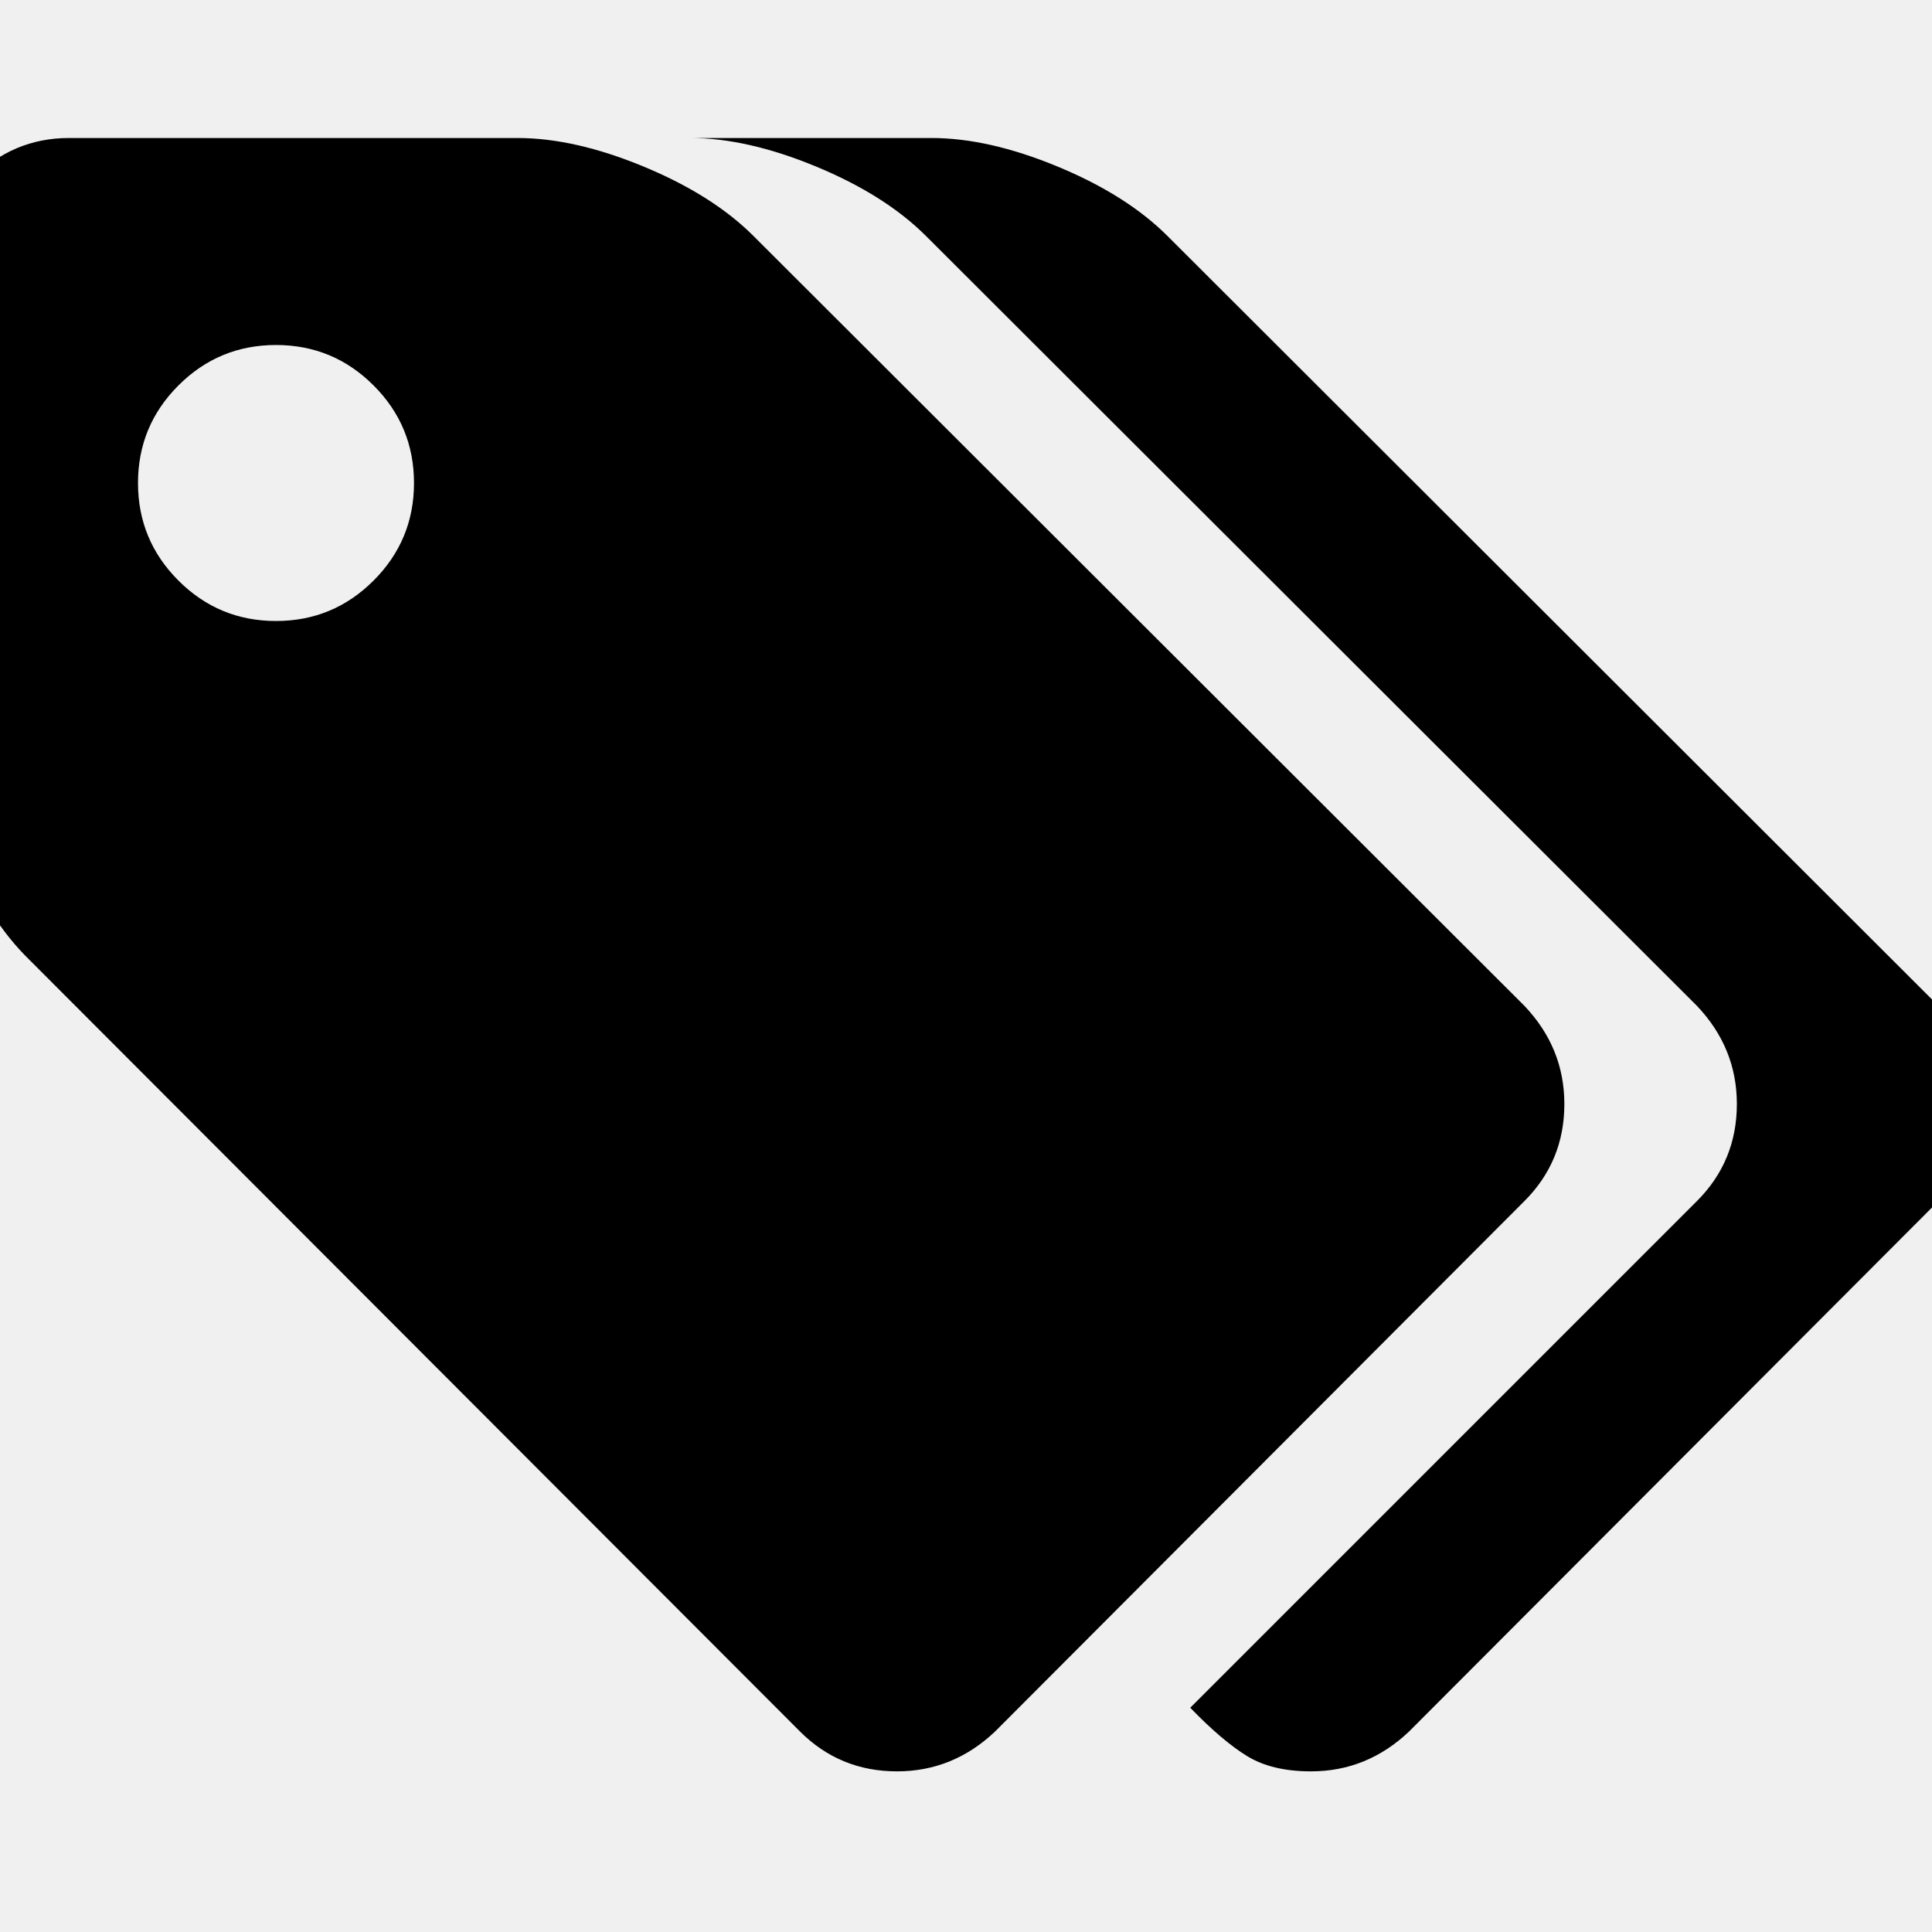
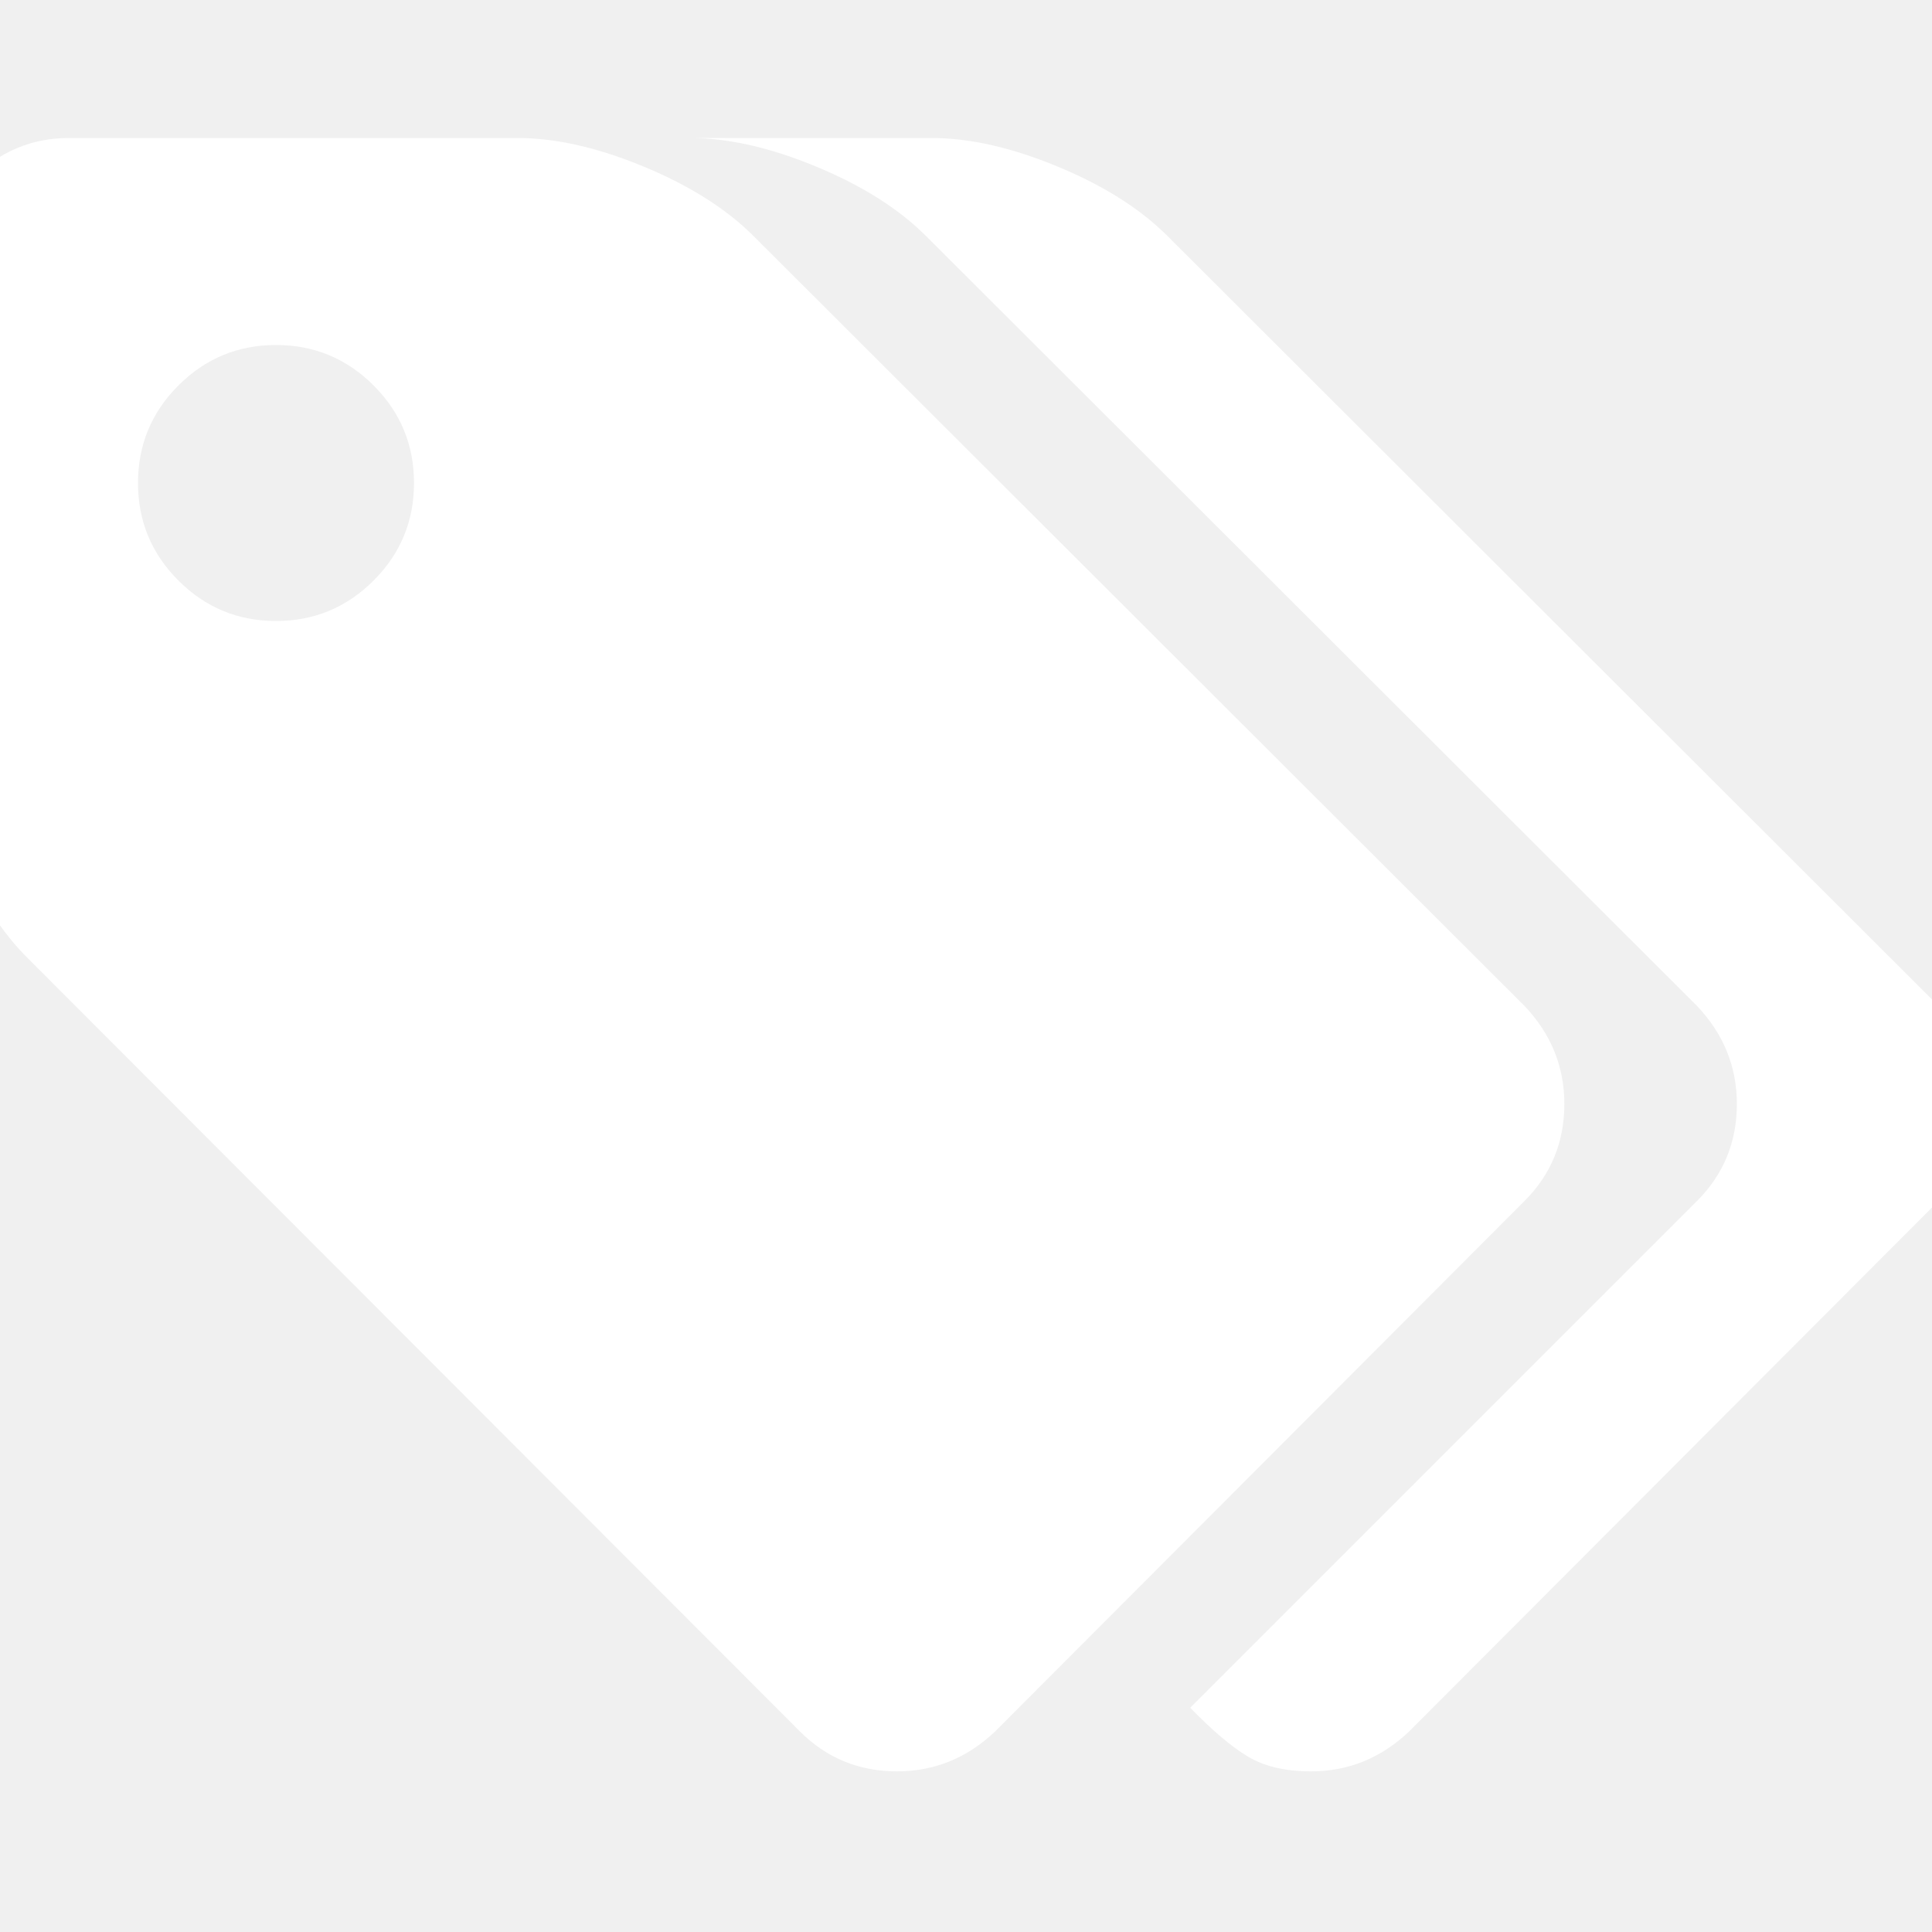
<svg xmlns="http://www.w3.org/2000/svg" width="1792" height="1792" viewBox="0 0 1792 1792">
-   <path d="M384 448q0-53-37.5-90.5t-90.5-37.5-90.5 37.5-37.5 90.5 37.5 90.5 90.5 37.5 90.5-37.5 37.5-90.5zm1067 576q0 53-37 90l-491 492q-39 37-91 37-53 0-90-37l-715-716q-38-37-64.5-101t-26.5-117v-416q0-52 38-90t90-38h416q53 0 117 26.5t102 64.5l715 714q37 39 37 91zm384 0q0 53-37 90l-491 492q-39 37-91 37-36 0-59-14t-53-45l470-470q37-37 37-90 0-52-37-91l-715-714q-38-38-102-64.5t-117-26.5h224q53 0 117 26.5t102 64.5l715 714q37 39 37 91z" />
+   <path fill="#ffffff" d="M384 448q0-53-37.5-90.5t-90.5-37.5-90.5 37.5-37.5 90.5 37.5 90.5 90.5 37.5 90.5-37.5 37.5-90.5zm1067 576q0 53-37 90l-491 492q-39 37-91 37-53 0-90-37l-715-716q-38-37-64.5-101t-26.5-117v-416q0-52 38-90t90-38h416q53 0 117 26.5t102 64.5l715 714q37 39 37 91zm384 0q0 53-37 90l-491 492q-39 37-91 37-36 0-59-14t-53-45l470-470q37-37 37-90 0-52-37-91l-715-714q-38-38-102-64.5t-117-26.5h224q53 0 117 26.5t102 64.5l715 714q37 39 37 91z" />
</svg>
